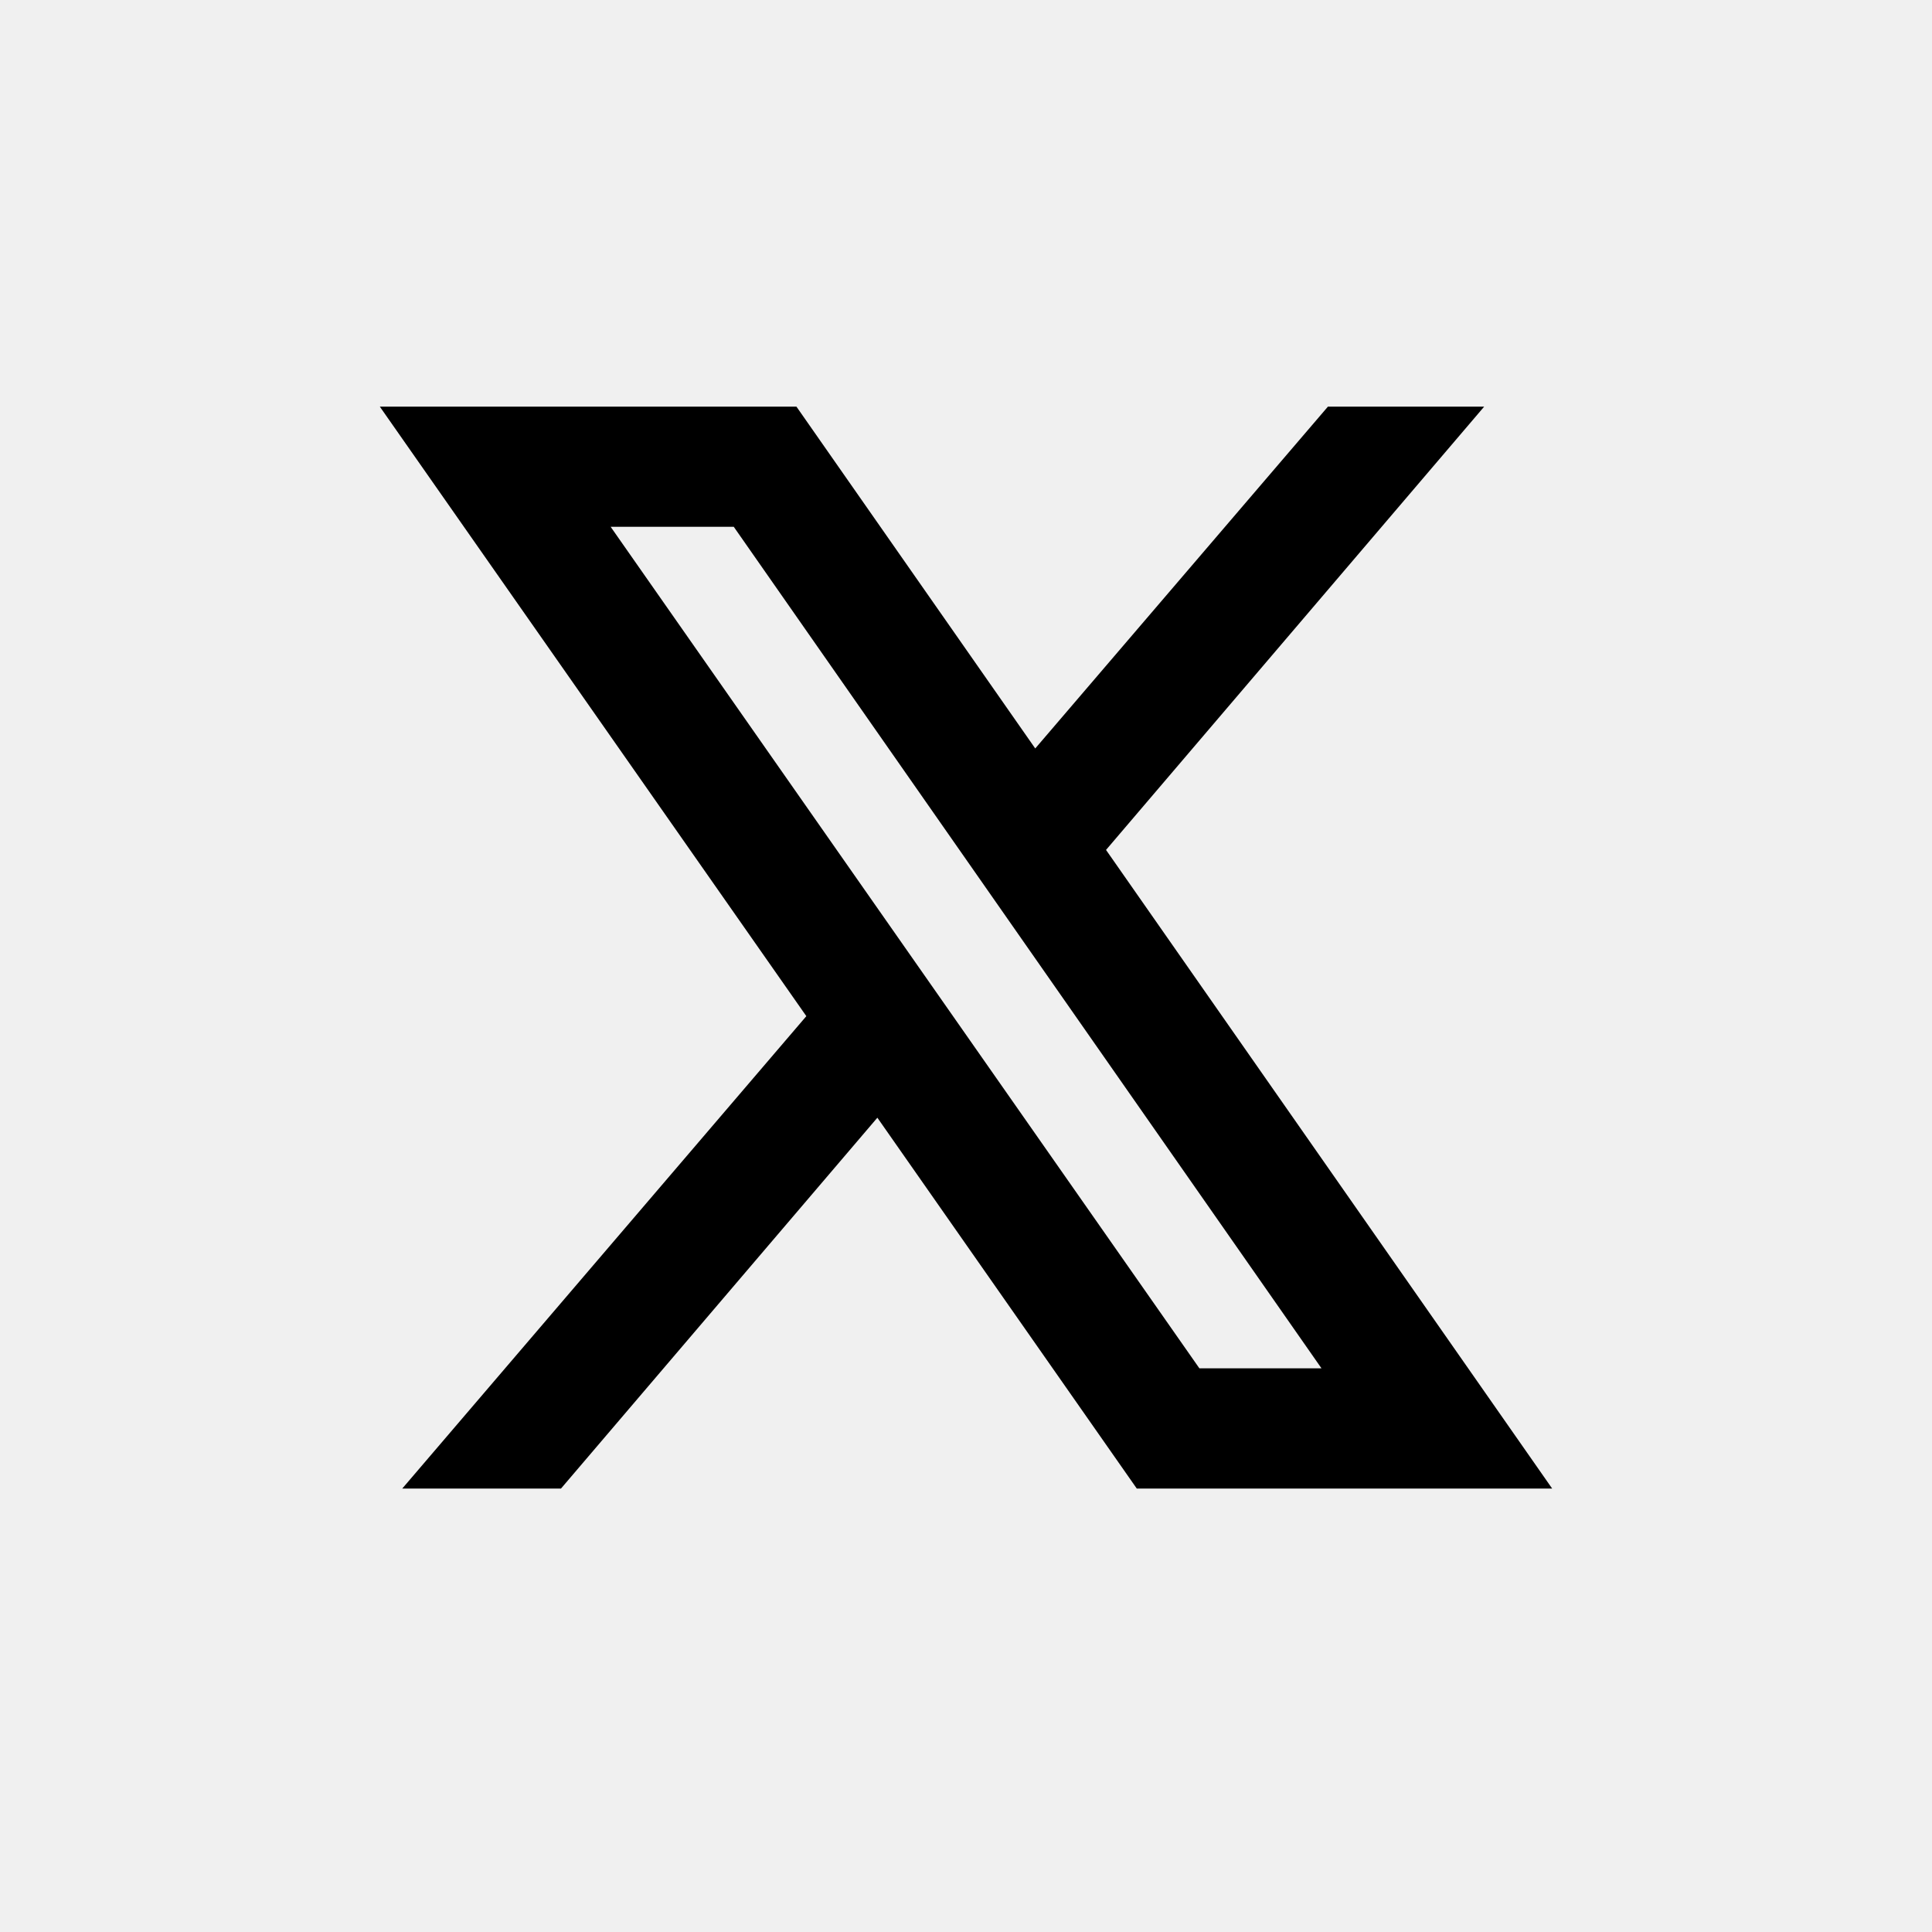
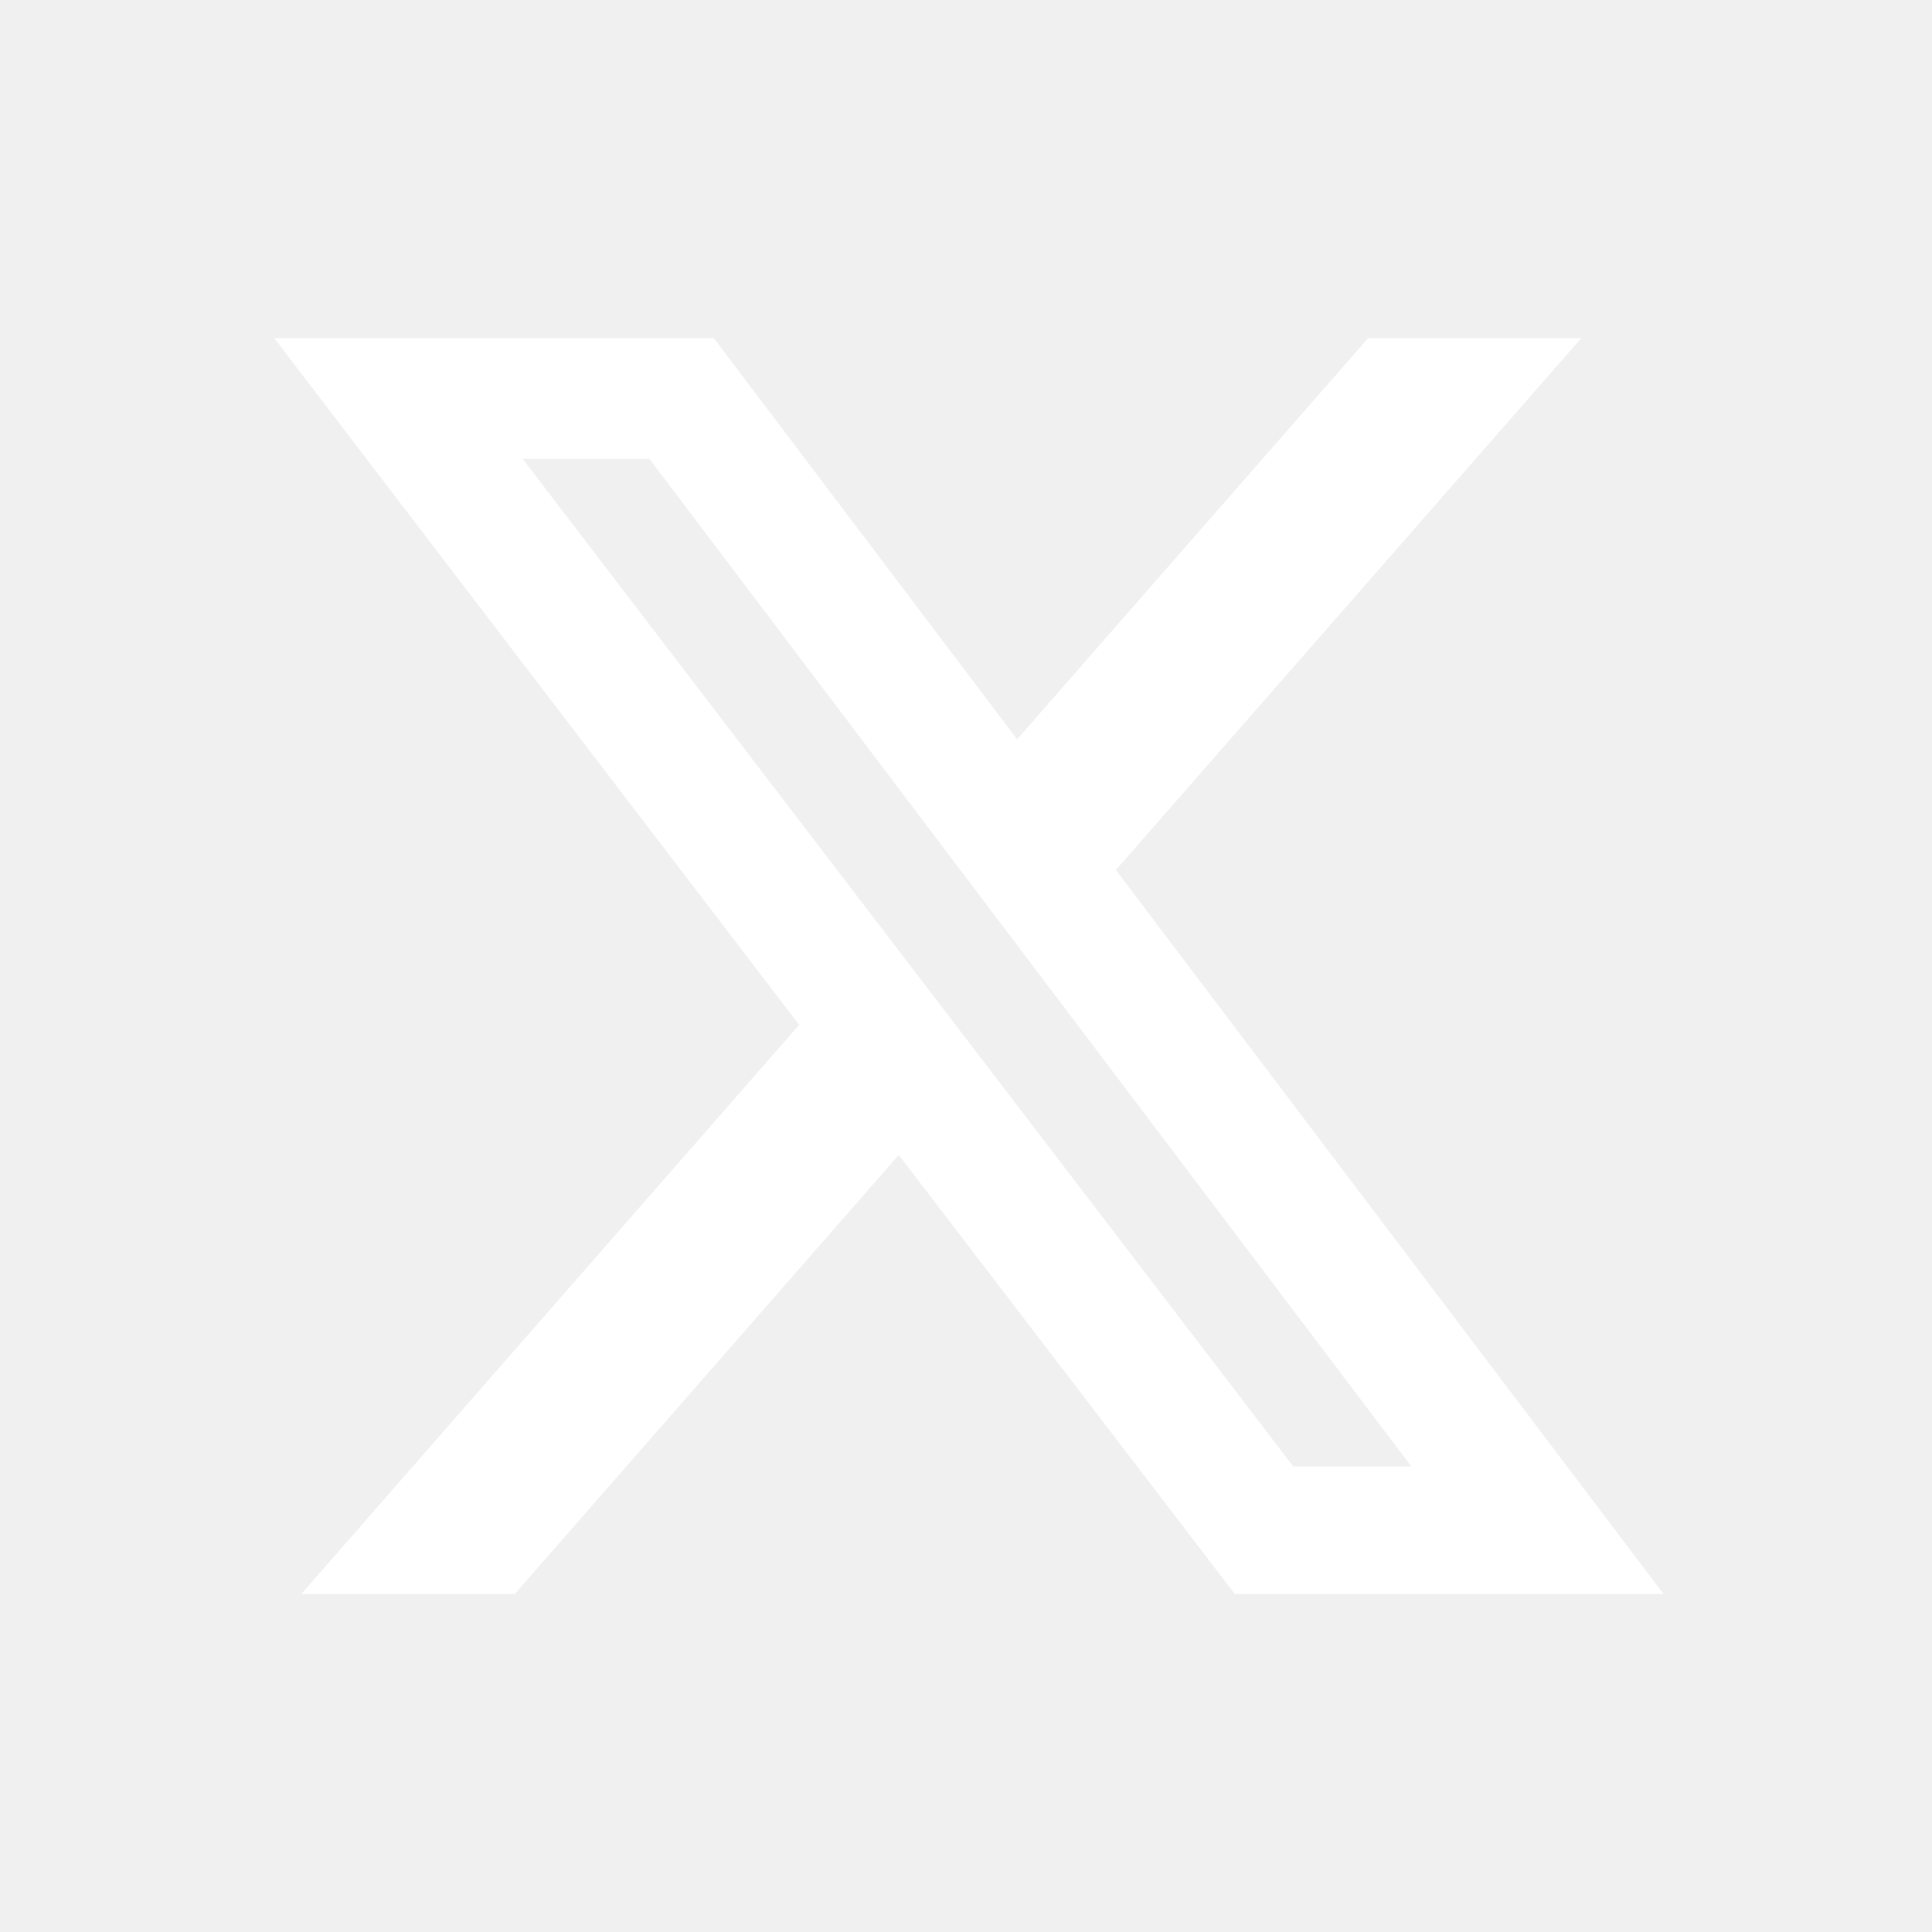
- <svg xmlns="http://www.w3.org/2000/svg" width="25" height="25" viewBox="0 0 25 25" fill="none">
-   <path d="M4.915 5.262L10.434 13.149L5.205 19.262H7.259L11.353 14.463L14.71 19.262H20.085L14.312 10.998L19.205 5.262H17.183L13.396 9.685L10.306 5.262H4.915ZM7.902 6.817H9.495L17.1 17.706H15.52L7.902 6.817Z" fill="black" />
+ <svg xmlns="http://www.w3.org/2000/svg" width="30" height="30" viewBox="0 0 30 30" fill="none">
+   <path d="M21.245 5.25H24.555L17.327 13.509L25.83 24.75H19.173L13.956 17.934L7.994 24.75H4.68L12.409 15.914L4.258 5.25H11.083L15.794 11.48L21.245 5.25ZM20.083 22.772H21.916L10.084 7.125H8.116L20.083 22.772Z" fill="white" />
</svg>
